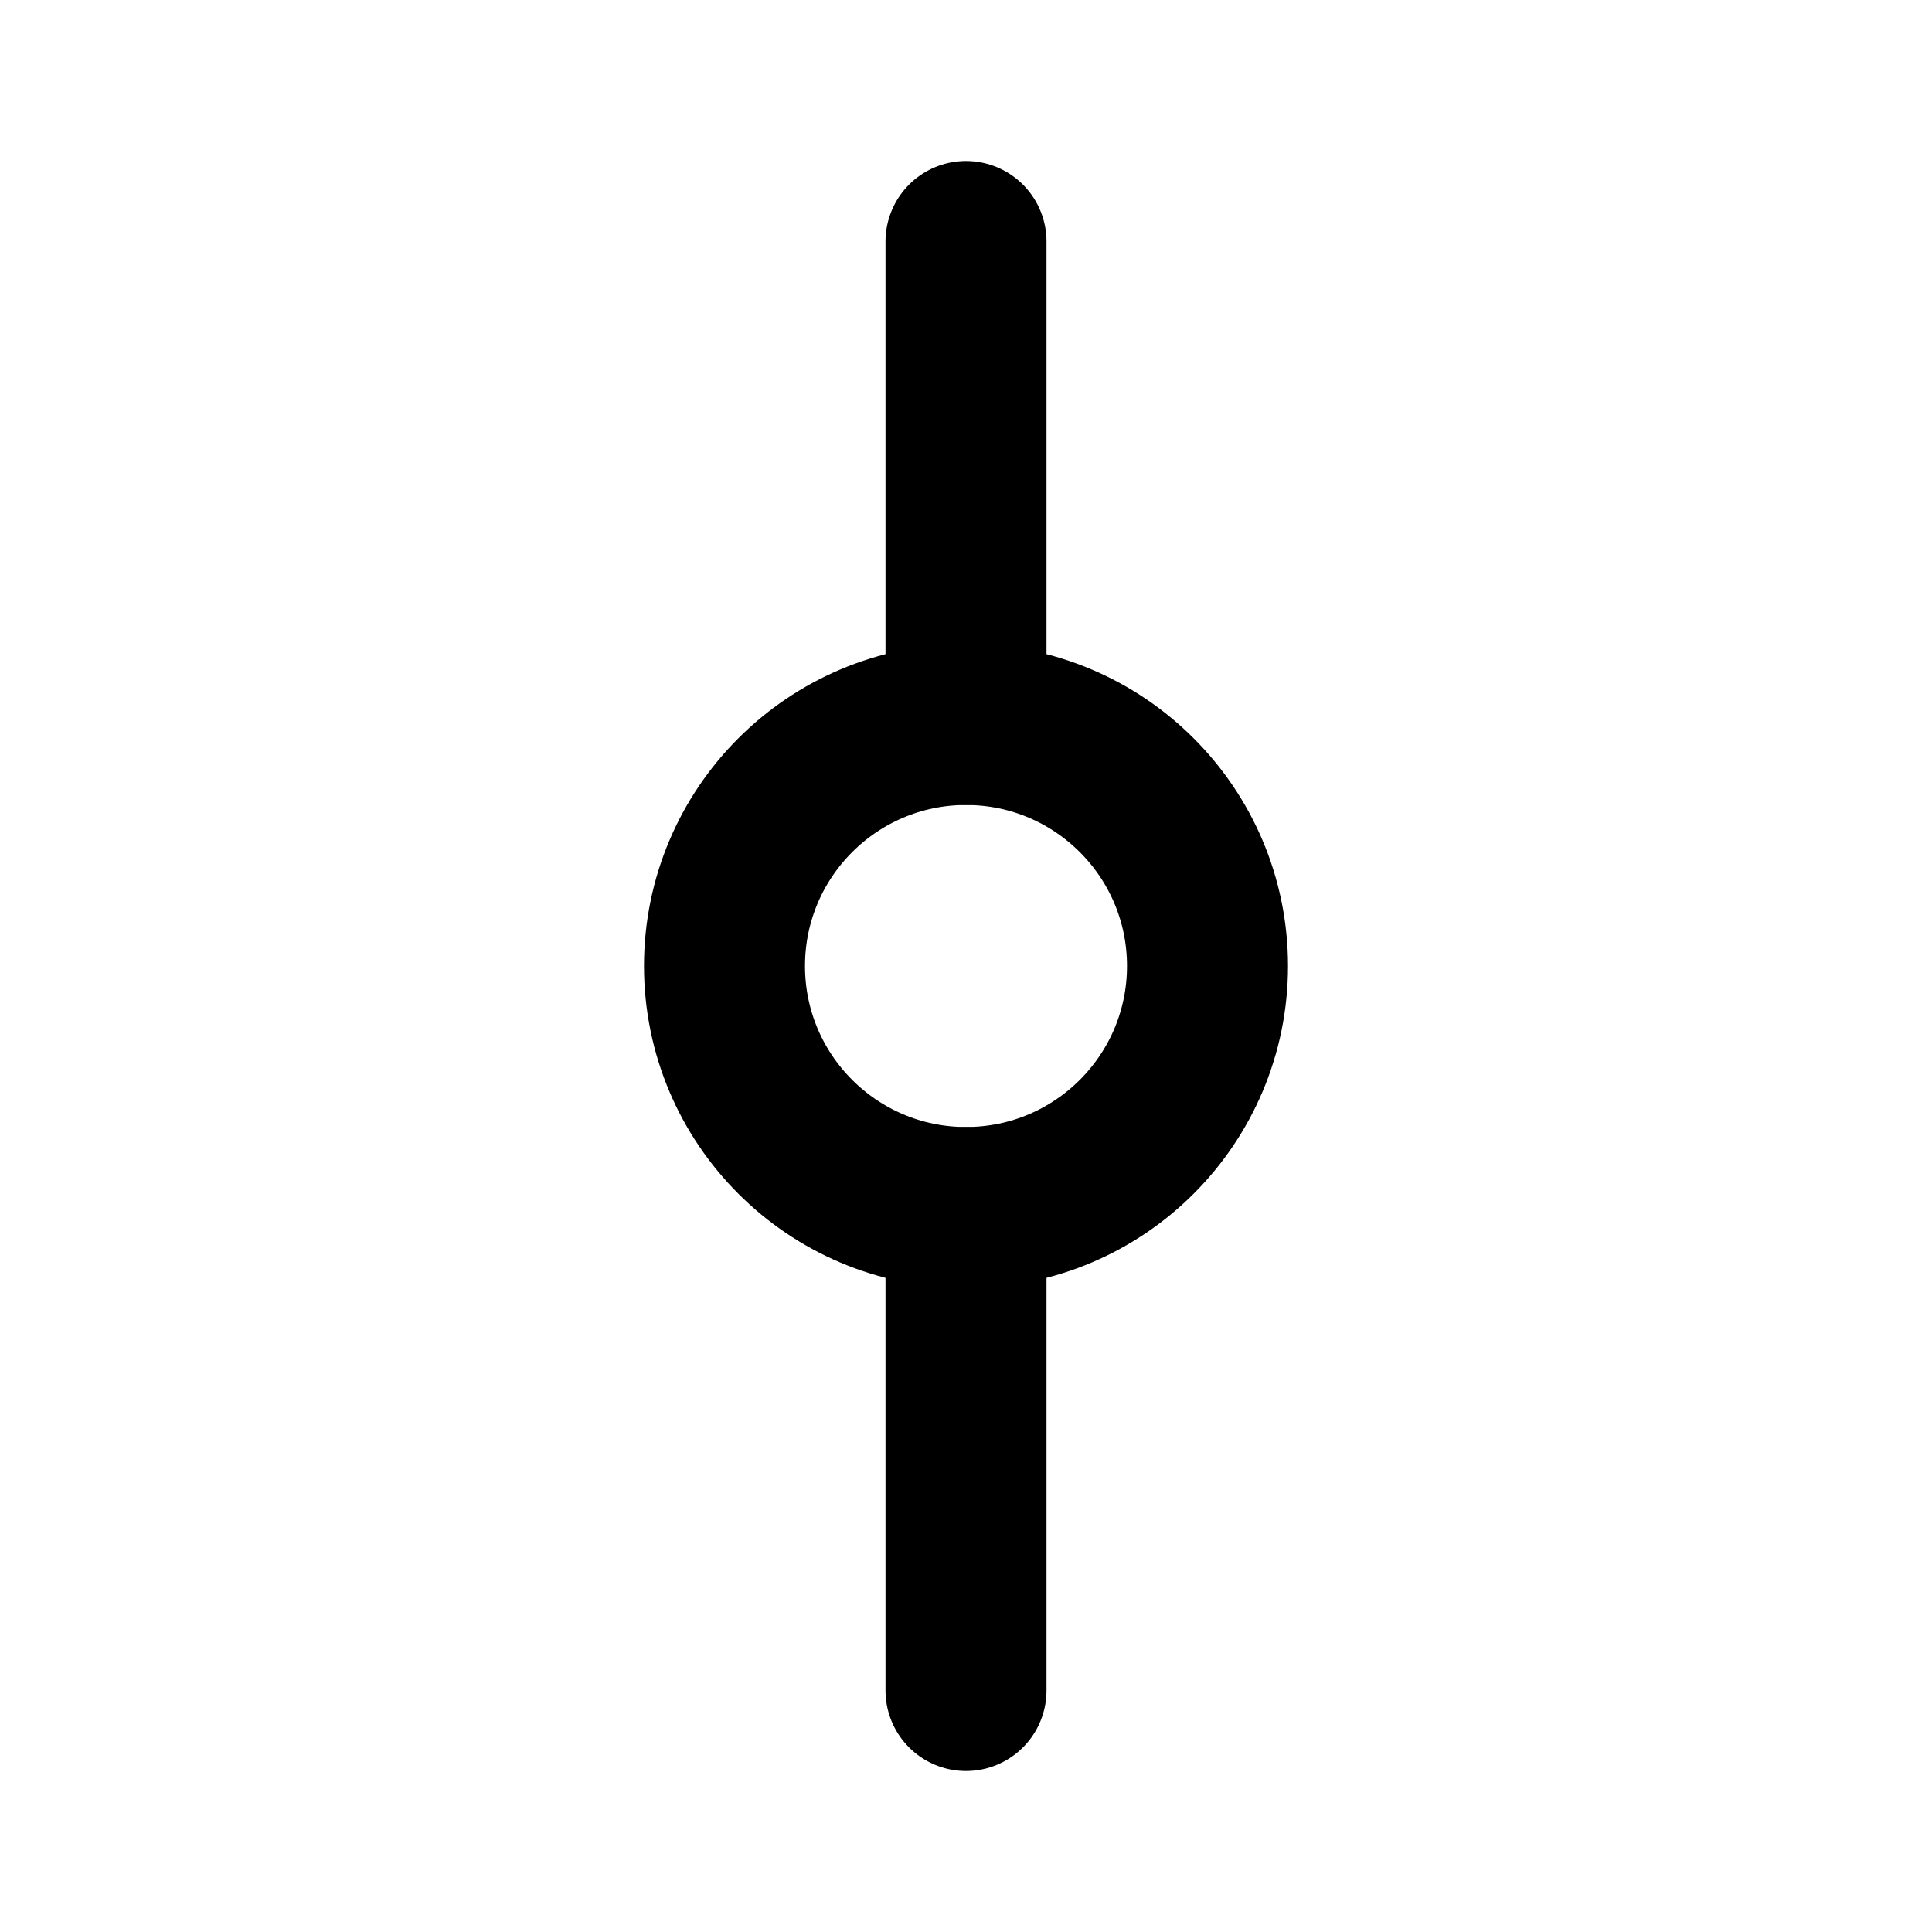
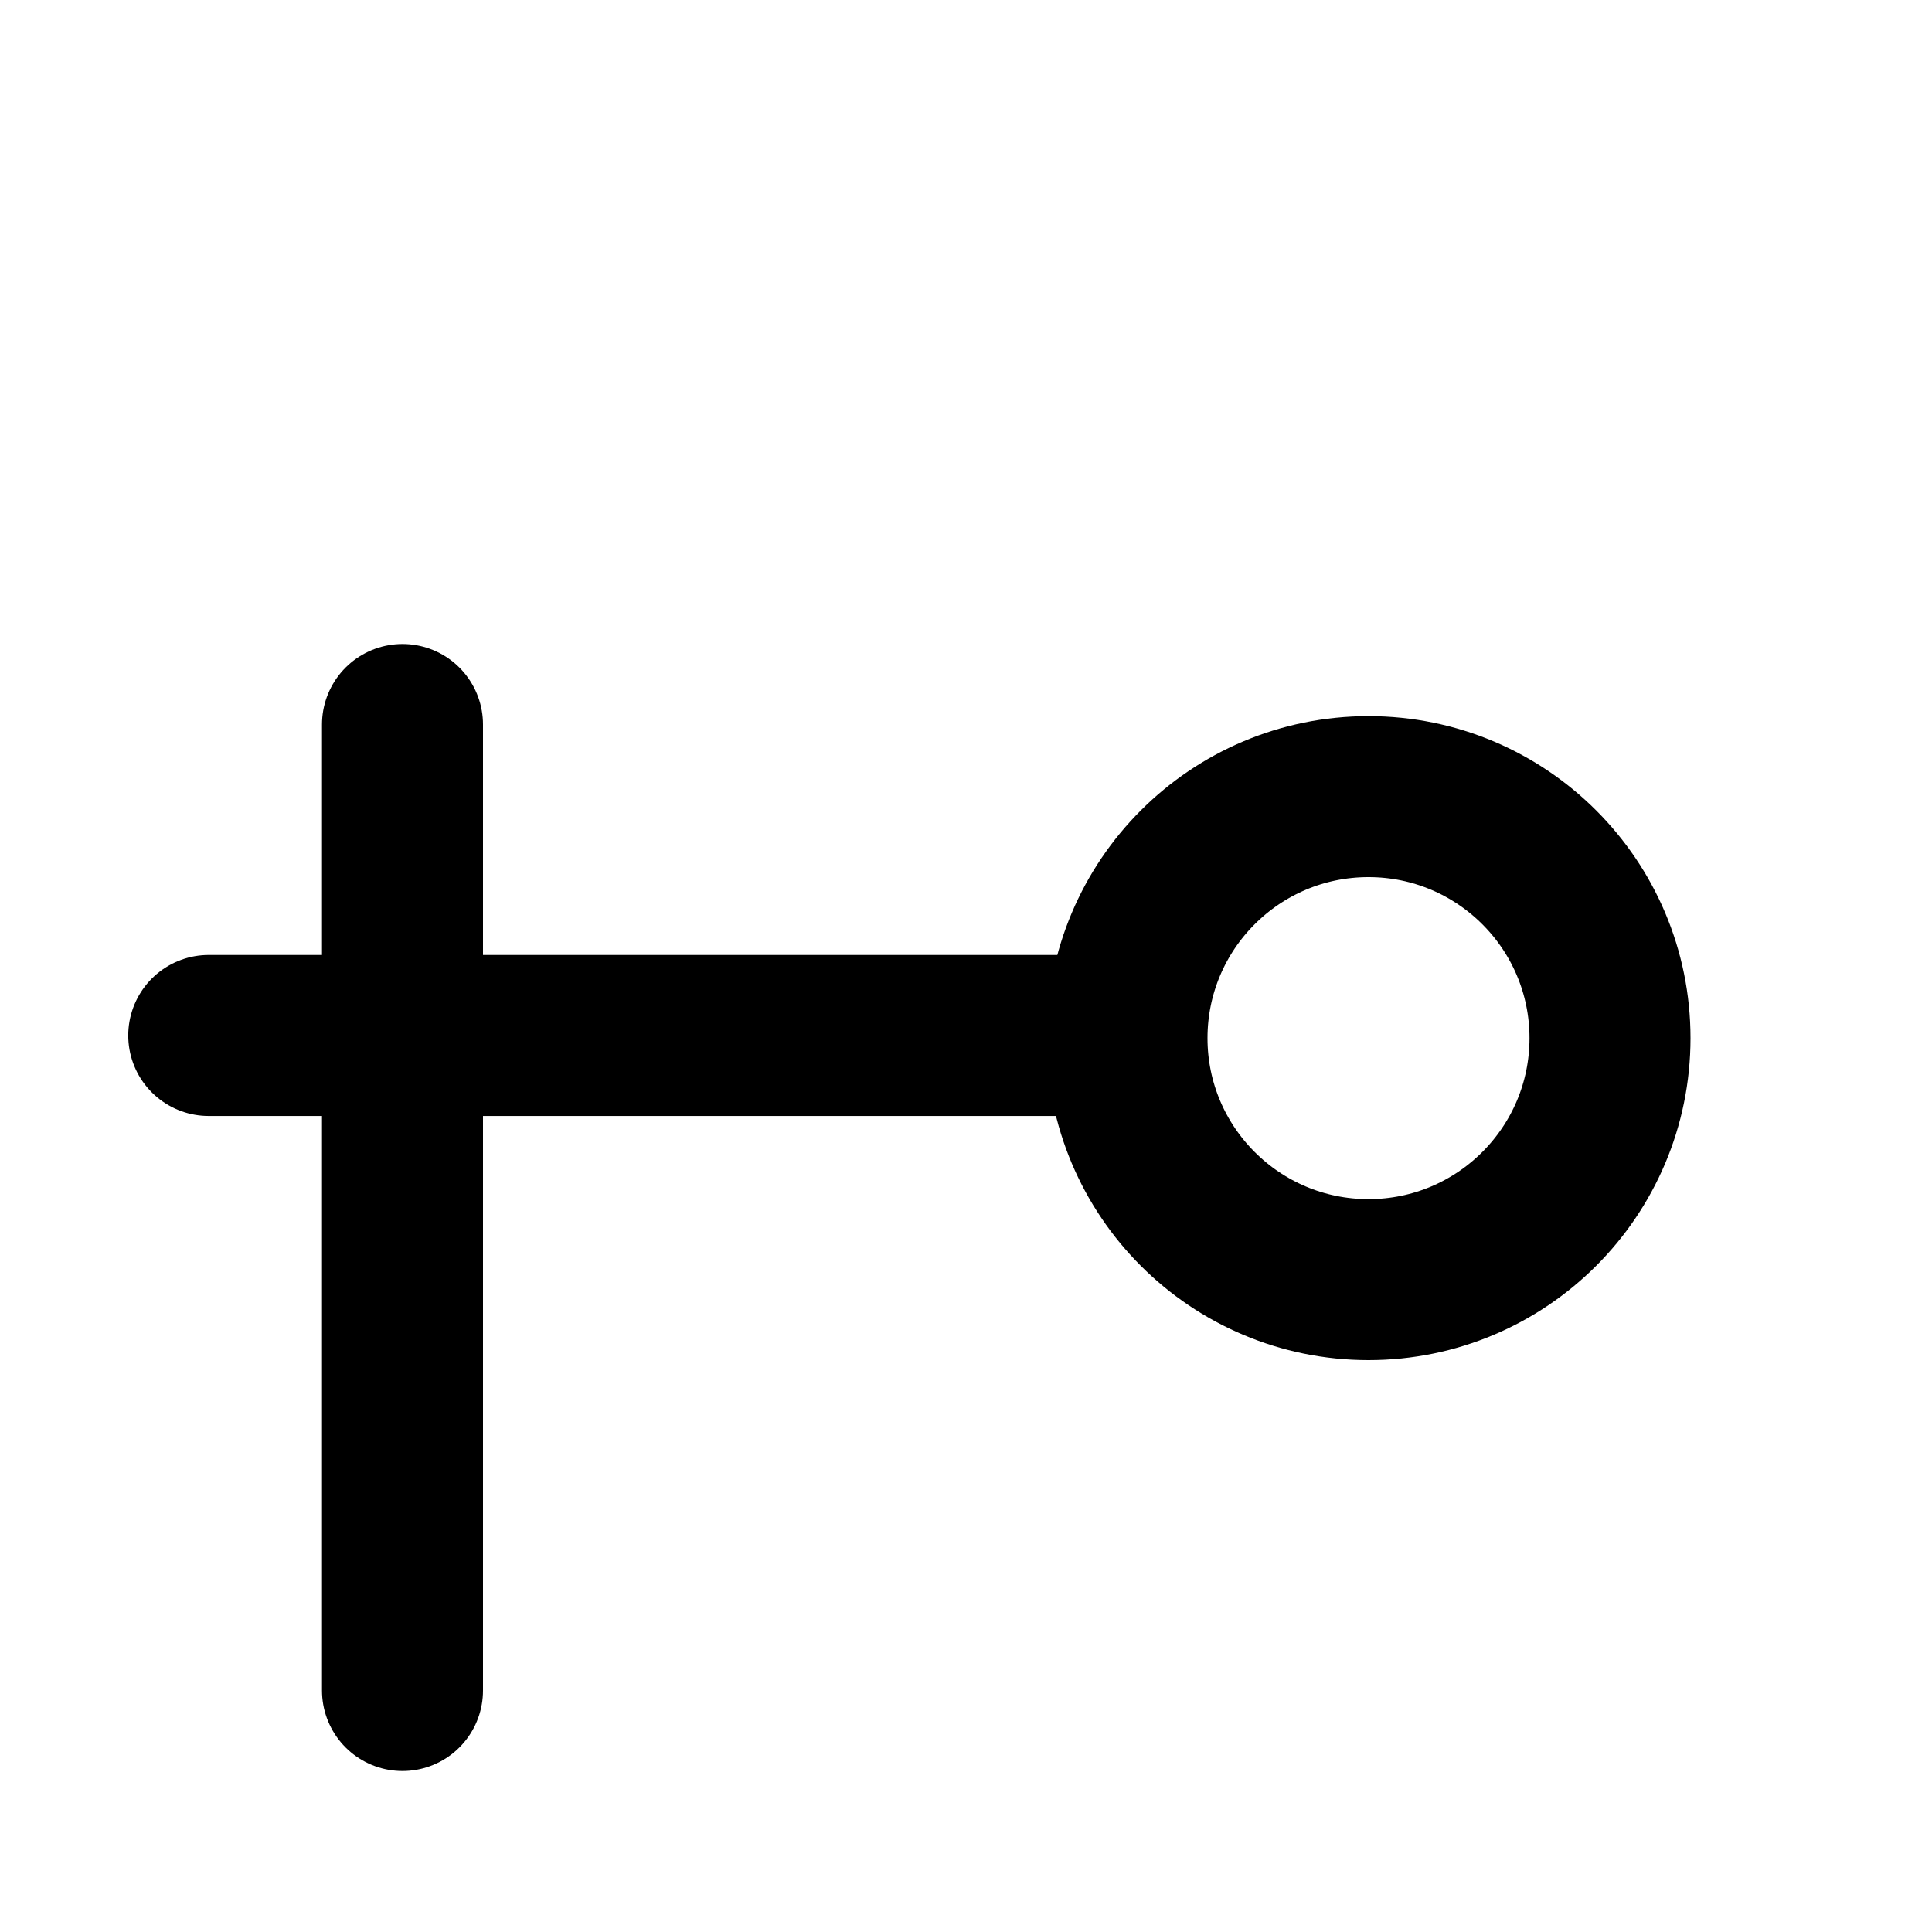
- <svg xmlns="http://www.w3.org/2000/svg" width="16" height="16" viewBox="0 0 24 24" fill="none" stroke="currentColor" stroke-width="2" stroke-linecap="round" stroke-linejoin="round" class="lucide lucide-git-commit-vertical-icon lucide-git-commit-vertical">
-   <path d="M12 3v6" />
-   <circle cx="12" cy="12" r="3" />
-   <path d="M12 15v6" />
+ <svg xmlns="http://www.w3.org/2000/svg" width="16" height="16" viewBox="0 0 24 24" fill="none" stroke="currentColor" stroke-width="2" stroke-linecap="round" stroke-linejoin="round" class="lucide lucide-git-pull-request-arrow-icon lucide-git-pull-request-arrow" version="1.1" id="svg156">
+   <defs id="defs160" />
+   <circle cx="17" cy="12.896" r="3" id="circle146" />
+   <path d="M5 9v12" id="path148" />
+   <path d="m 2.593,12.863 10.725,1e-6" id="path16-6" style="stroke-width:2" />
</svg>
